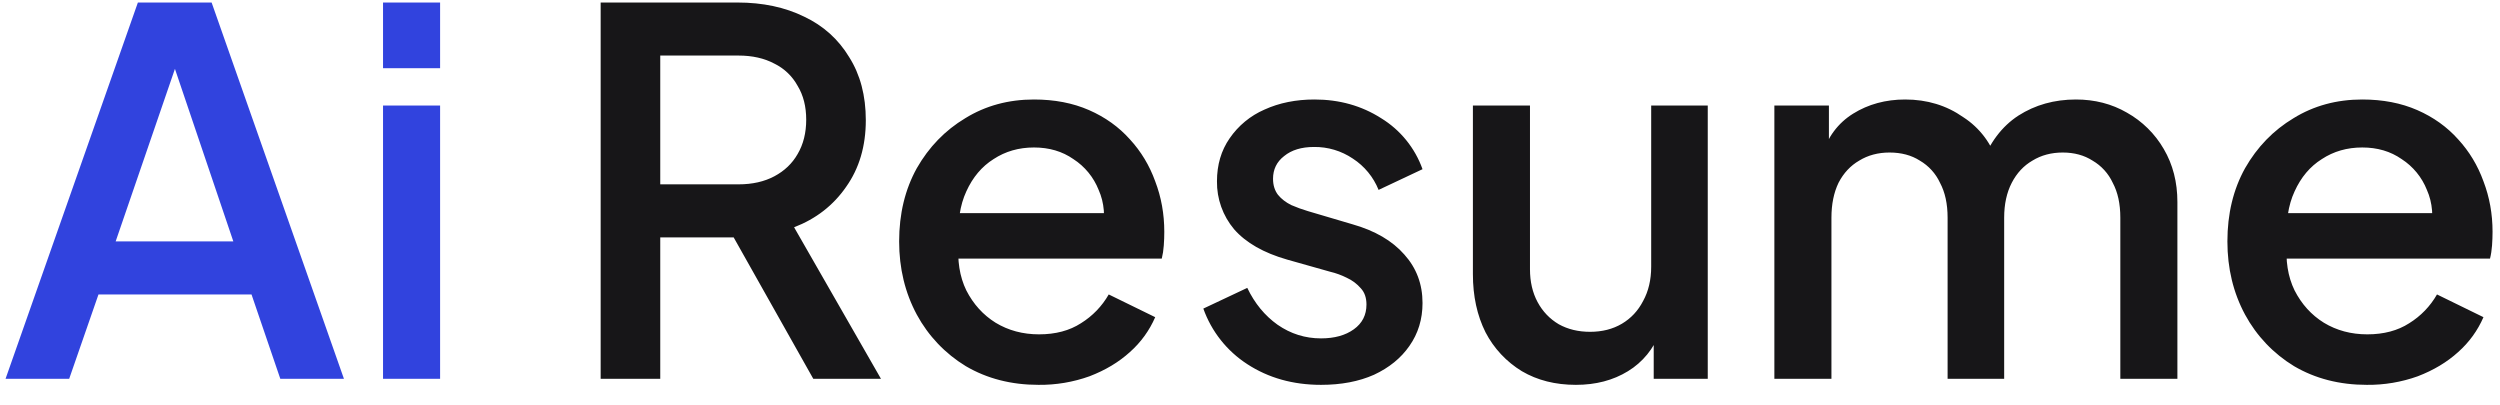
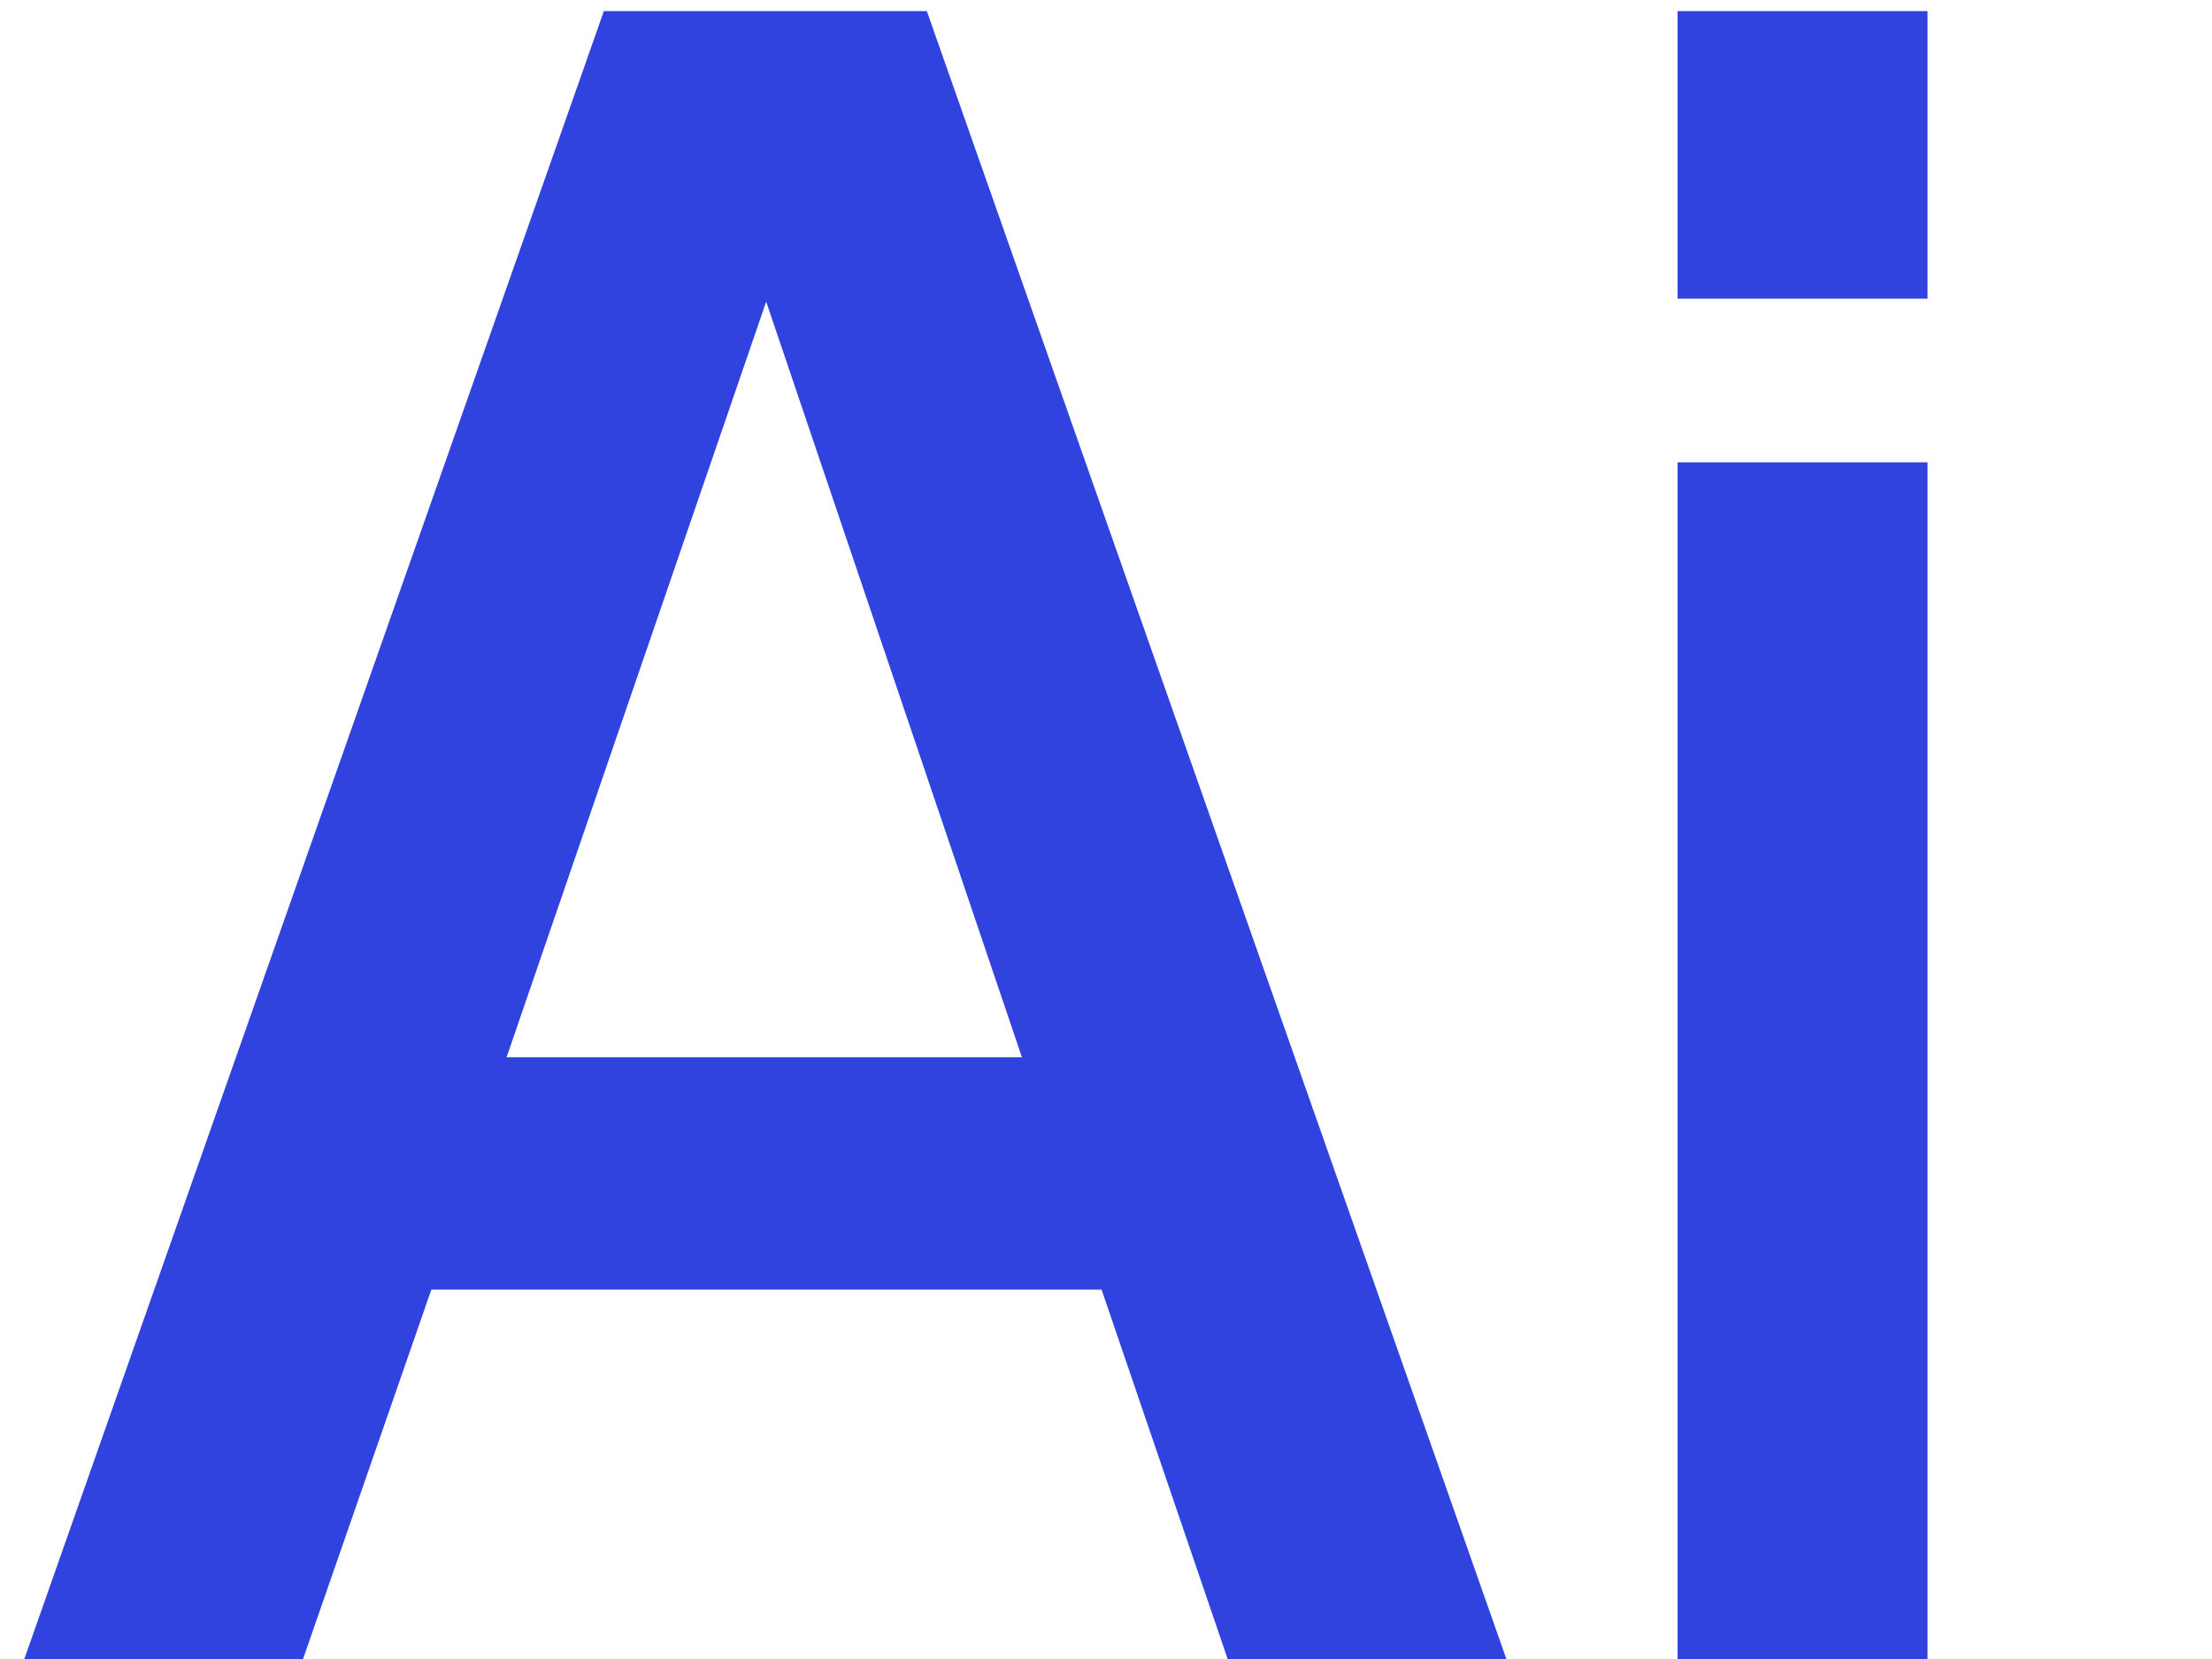
- <svg xmlns="http://www.w3.org/2000/svg" width="99" height="16" fill="none">
+ <svg xmlns="http://www.w3.org/2000/svg" width="20" height="15" fill="none">
  <path d="M.22 15 5.46.1h2.92L13.62 15H11.1l-1.14-3.34H3.9L2.74 15H.22Zm4.36-5.44h4.66L6.6 1.76h.66l-2.68 7.8ZM15.168 15V4.18h2.26V15h-2.26Zm0-12.3V.1h2.26v2.6h-2.26Z" fill="#3143DE" />
  <path d="M23.786 15V.1h5.42c1 0 1.88.187 2.64.56.76.36 1.353.893 1.78 1.6.44.693.66 1.527.66 2.5 0 1.027-.26 1.907-.78 2.64-.507.733-1.193 1.267-2.06 1.6l3.44 6h-2.68l-3.66-6.5 1.54.9h-3.94V15h-2.36Zm2.36-7.7h3.1c.547 0 1.02-.107 1.42-.32.4-.213.707-.507.92-.88.227-.387.34-.84.34-1.36 0-.52-.113-.967-.34-1.34a2.096 2.096 0 0 0-.92-.88c-.4-.213-.873-.32-1.42-.32h-3.1v5.1Zm14.98 7.94c-1.08 0-2.04-.247-2.88-.74a5.38 5.38 0 0 1-1.94-2.04c-.466-.867-.7-1.833-.7-2.9 0-1.093.234-2.06.7-2.9.48-.84 1.12-1.5 1.92-1.98.8-.493 1.707-.74 2.72-.74.814 0 1.54.14 2.18.42.64.28 1.18.667 1.62 1.16.44.48.774 1.033 1 1.66.24.627.36 1.293.36 2 0 .173-.006.353-.02.54-.013.187-.04.36-.08.52h-8.62v-1.8h7.34l-1.08.82c.134-.653.087-1.233-.14-1.74a2.58 2.58 0 0 0-1-1.22c-.44-.307-.96-.46-1.56-.46-.6 0-1.133.153-1.6.46-.466.293-.826.72-1.08 1.28-.253.547-.353 1.213-.3 2-.066.733.034 1.373.3 1.92.28.547.667.973 1.16 1.28.507.307 1.08.46 1.72.46.654 0 1.207-.147 1.66-.44a3.215 3.215 0 0 0 1.1-1.14l1.84.9a3.93 3.93 0 0 1-1 1.38c-.44.4-.973.72-1.6.96a5.786 5.786 0 0 1-2.02.34Zm11.186 0c-1.106 0-2.08-.273-2.92-.82a4.356 4.356 0 0 1-1.74-2.2l1.74-.82c.293.613.694 1.1 1.2 1.46.52.36 1.093.54 1.72.54.534 0 .967-.12 1.3-.36.334-.24.5-.567.5-.98 0-.267-.073-.48-.22-.64a1.63 1.63 0 0 0-.56-.42 3.012 3.012 0 0 0-.66-.24l-1.7-.48c-.933-.267-1.633-.667-2.1-1.2a2.889 2.889 0 0 1-.68-1.9c0-.653.167-1.22.5-1.7a3.239 3.239 0 0 1 1.38-1.14c.587-.267 1.247-.4 1.98-.4.987 0 1.867.247 2.64.74a3.9 3.9 0 0 1 1.64 2.02l-1.74.82a2.657 2.657 0 0 0-1.02-1.24 2.685 2.685 0 0 0-1.54-.46c-.493 0-.886.12-1.18.36-.293.227-.44.527-.44.9 0 .253.067.467.2.64.133.16.307.293.52.4.214.093.434.173.66.24l1.76.52c.894.253 1.58.653 2.06 1.2.48.533.72 1.173.72 1.92 0 .64-.173 1.207-.52 1.7-.333.48-.8.86-1.4 1.14-.6.267-1.3.4-2.1.4Zm10.095 0c-.814 0-1.527-.18-2.14-.54a3.91 3.91 0 0 1-1.44-1.54c-.334-.667-.5-1.433-.5-2.3V4.18h2.26v6.48c0 .493.1.927.3 1.3.2.373.48.667.84.88.36.2.773.3 1.24.3.48 0 .9-.107 1.26-.32.36-.213.64-.513.84-.9.213-.387.32-.84.32-1.36V4.18h2.24V15h-2.14v-2.12l.24.28a3.004 3.004 0 0 1-1.26 1.54c-.587.36-1.274.54-2.06.54Zm7.858-.24V4.18h2.16v2.34l-.28-.36c.227-.733.64-1.287 1.24-1.66s1.287-.56 2.06-.56c.867 0 1.634.233 2.3.7a3.25 3.25 0 0 1 1.36 1.82l-.64.06c.32-.867.807-1.513 1.46-1.94.667-.427 1.427-.64 2.28-.64.747 0 1.42.173 2.02.52a3.88 3.88 0 0 1 1.46 1.44c.36.613.54 1.313.54 2.1v7h-2.26V8.62c0-.547-.1-1.007-.3-1.38a1.978 1.978 0 0 0-.8-.88c-.333-.213-.726-.32-1.18-.32-.453 0-.853.107-1.2.32-.346.2-.62.493-.82.88-.2.387-.3.847-.3 1.38V15h-2.24V8.62c0-.547-.1-1.007-.3-1.38a1.978 1.978 0 0 0-.8-.88c-.333-.213-.733-.32-1.2-.32-.453 0-.853.107-1.2.32-.346.2-.62.493-.82.88-.186.387-.28.847-.28 1.38V15h-2.26Zm23.46.24c-1.08 0-2.04-.247-2.88-.74a5.38 5.38 0 0 1-1.94-2.04c-.467-.867-.7-1.833-.7-2.9 0-1.093.233-2.06.7-2.9.48-.84 1.12-1.5 1.92-1.98.8-.493 1.706-.74 2.72-.74.813 0 1.54.14 2.18.42.64.28 1.18.667 1.62 1.16.44.48.773 1.033 1 1.66.24.627.36 1.293.36 2 0 .173-.007.353-.02.54-.014.187-.04.36-.08.52h-8.62v-1.8h7.34l-1.08.82c.133-.653.086-1.233-.14-1.74a2.58 2.58 0 0 0-1-1.22c-.44-.307-.96-.46-1.56-.46-.6 0-1.134.153-1.6.46-.467.293-.827.72-1.08 1.28-.254.547-.354 1.213-.3 2-.067.733.033 1.373.3 1.92.28.547.666.973 1.16 1.28.506.307 1.08.46 1.72.46.653 0 1.206-.147 1.66-.44a3.213 3.213 0 0 0 1.1-1.14l1.84.9a3.928 3.928 0 0 1-1 1.38c-.44.4-.974.72-1.6.96a5.785 5.785 0 0 1-2.02.34Z" fill="#171618" />
</svg>
